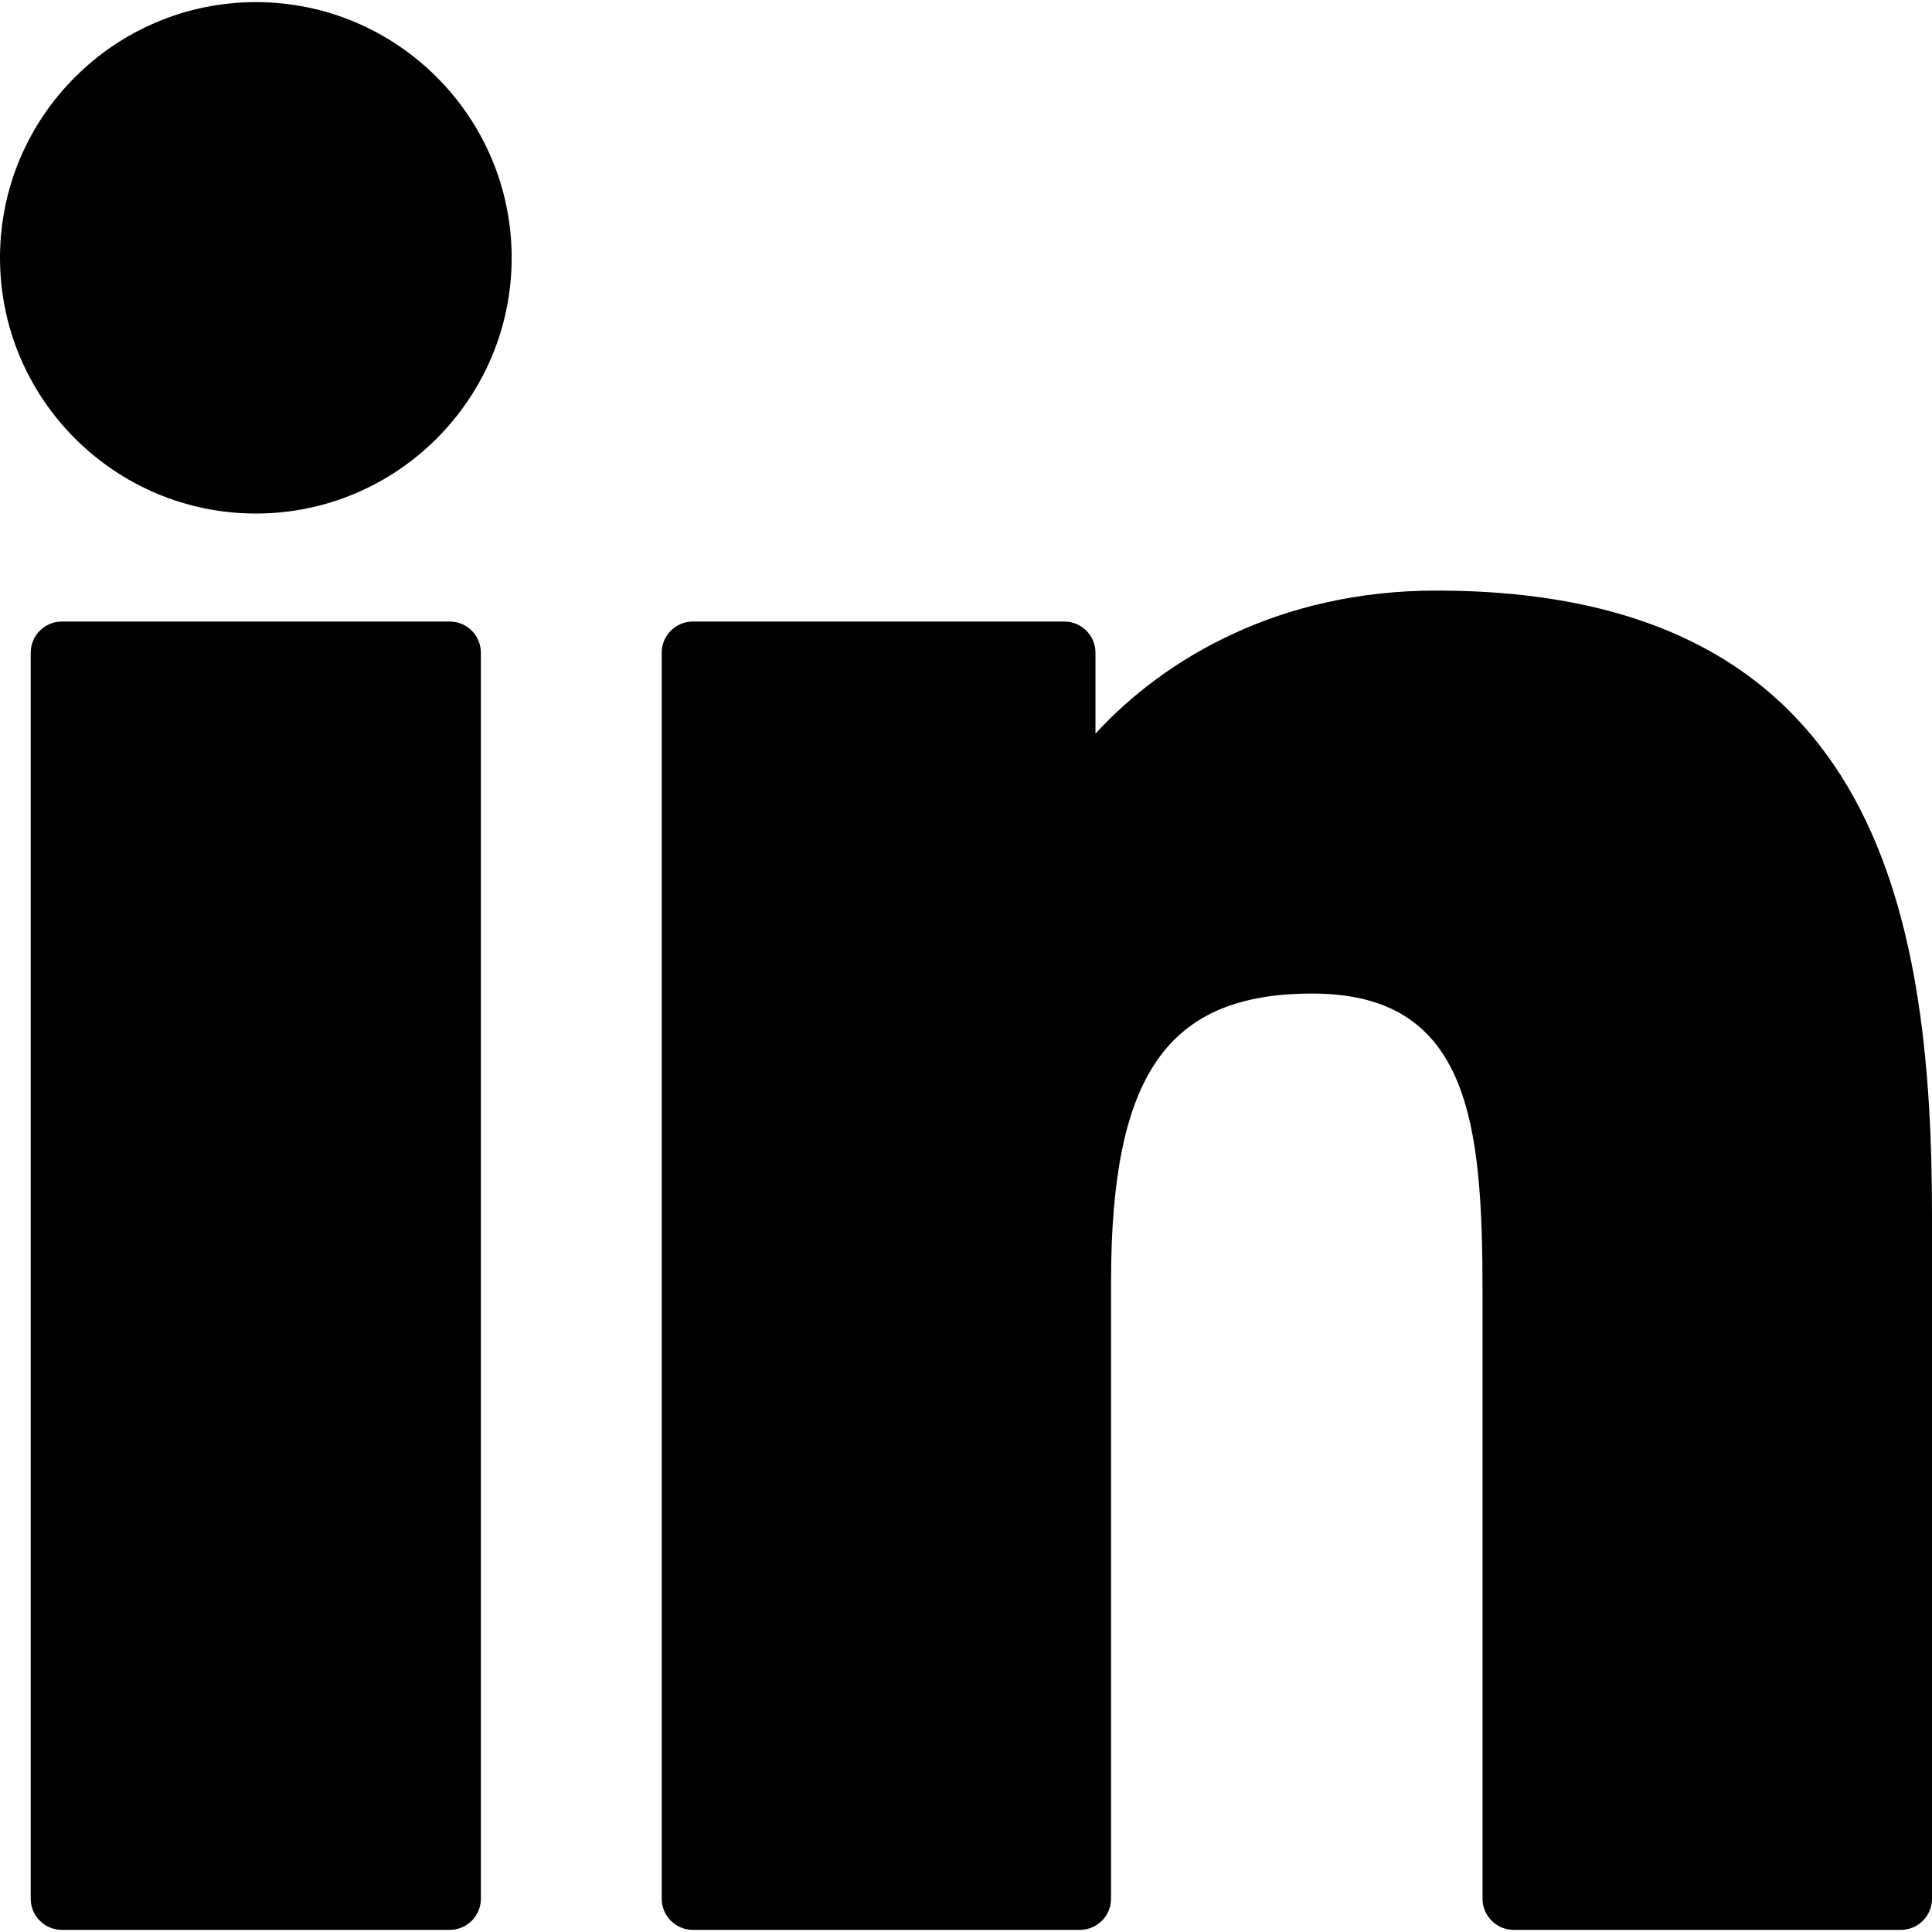
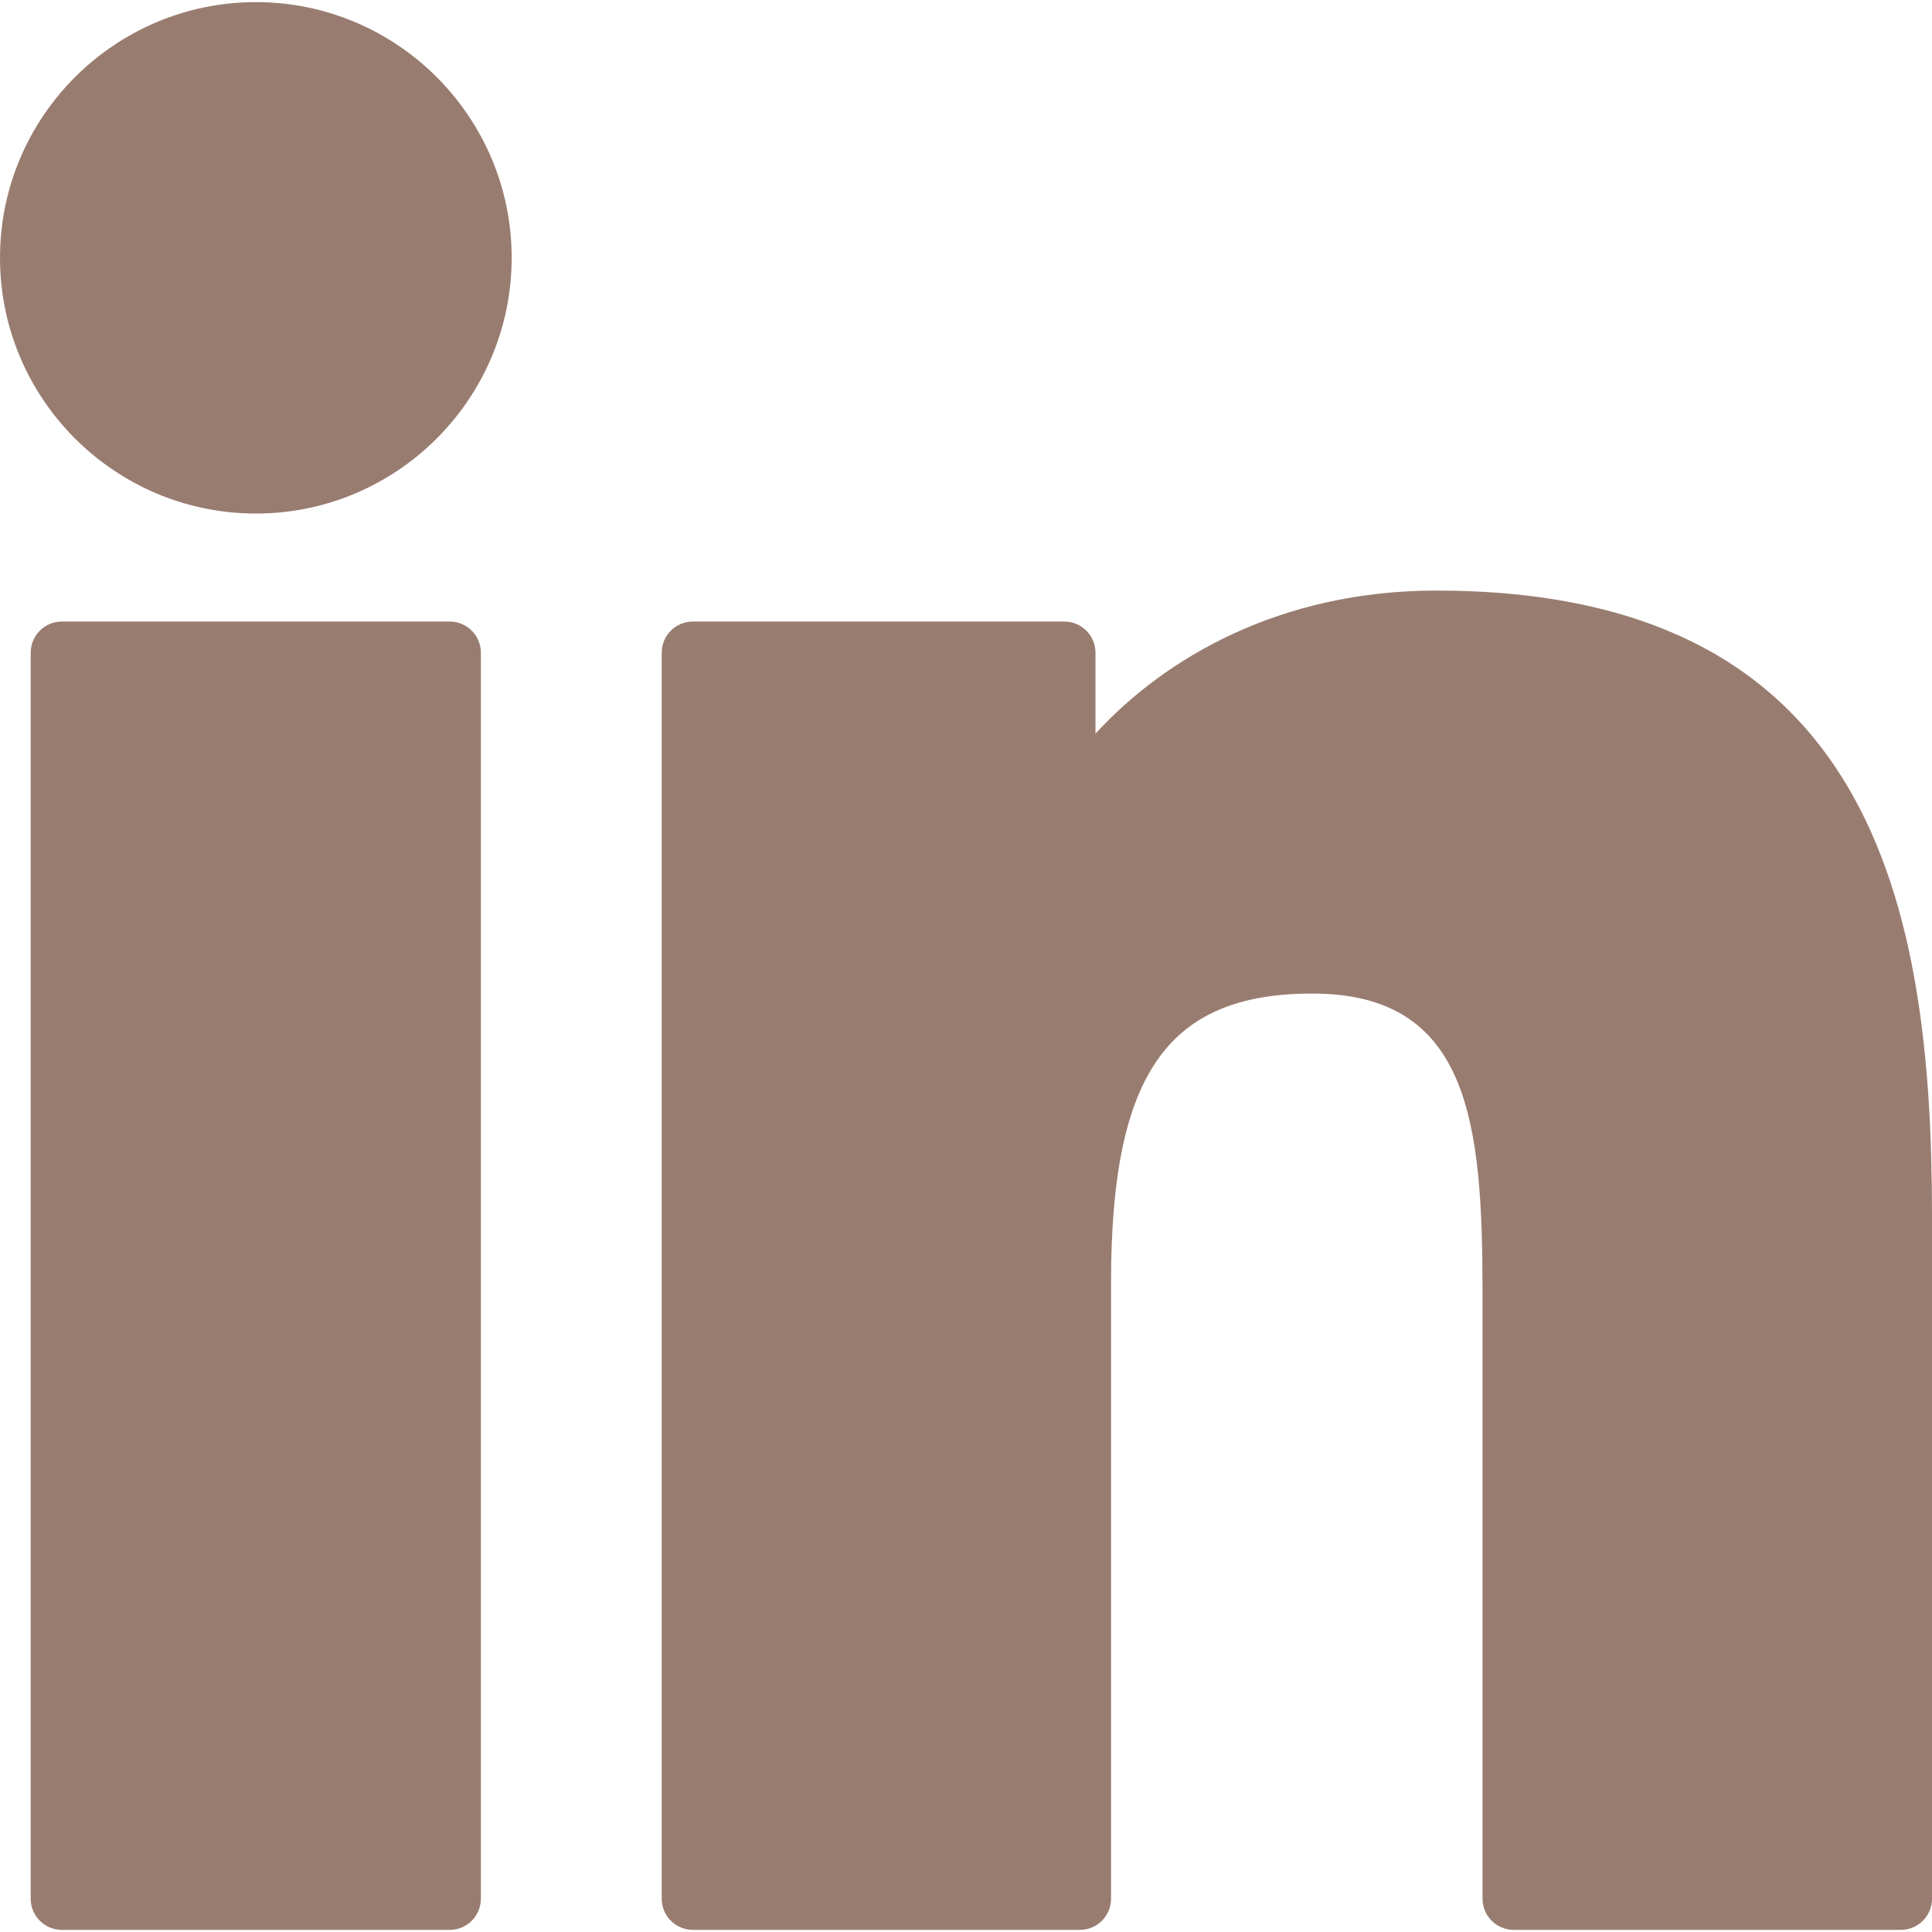
- <svg xmlns="http://www.w3.org/2000/svg" fill="#000000" height="800px" width="800px" version="1.1" id="Layer_1" viewBox="0 0 310 310" xml:space="preserve">
+ <svg xmlns="http://www.w3.org/2000/svg" fill="#997C70" height="800px" width="800px" version="1.1" id="Layer_1" viewBox="0 0 310 310" xml:space="preserve">
  <g id="XMLID_801_">
    <path id="XMLID_802_" d="M72.16,99.73H9.927c-2.762,0-5,2.239-5,5v199.928c0,2.762,2.238,5,5,5H72.16c2.762,0,5-2.238,5-5V104.73   C77.16,101.969,74.922,99.73,72.16,99.73z" />
    <path id="XMLID_803_" d="M41.066,0.341C18.422,0.341,0,18.743,0,41.362C0,63.991,18.422,82.4,41.066,82.4   c22.626,0,41.033-18.41,41.033-41.038C82.1,18.743,63.692,0.341,41.066,0.341z" />
    <path id="XMLID_804_" d="M230.454,94.761c-24.995,0-43.472,10.745-54.679,22.954V104.73c0-2.761-2.238-5-5-5h-59.599   c-2.762,0-5,2.239-5,5v199.928c0,2.762,2.238,5,5,5h62.097c2.762,0,5-2.238,5-5v-98.918c0-33.333,9.054-46.319,32.29-46.319   c25.306,0,27.317,20.818,27.317,48.034v97.204c0,2.762,2.238,5,5,5H305c2.762,0,5-2.238,5-5V194.995   C310,145.43,300.549,94.761,230.454,94.761z" />
  </g>
</svg>
